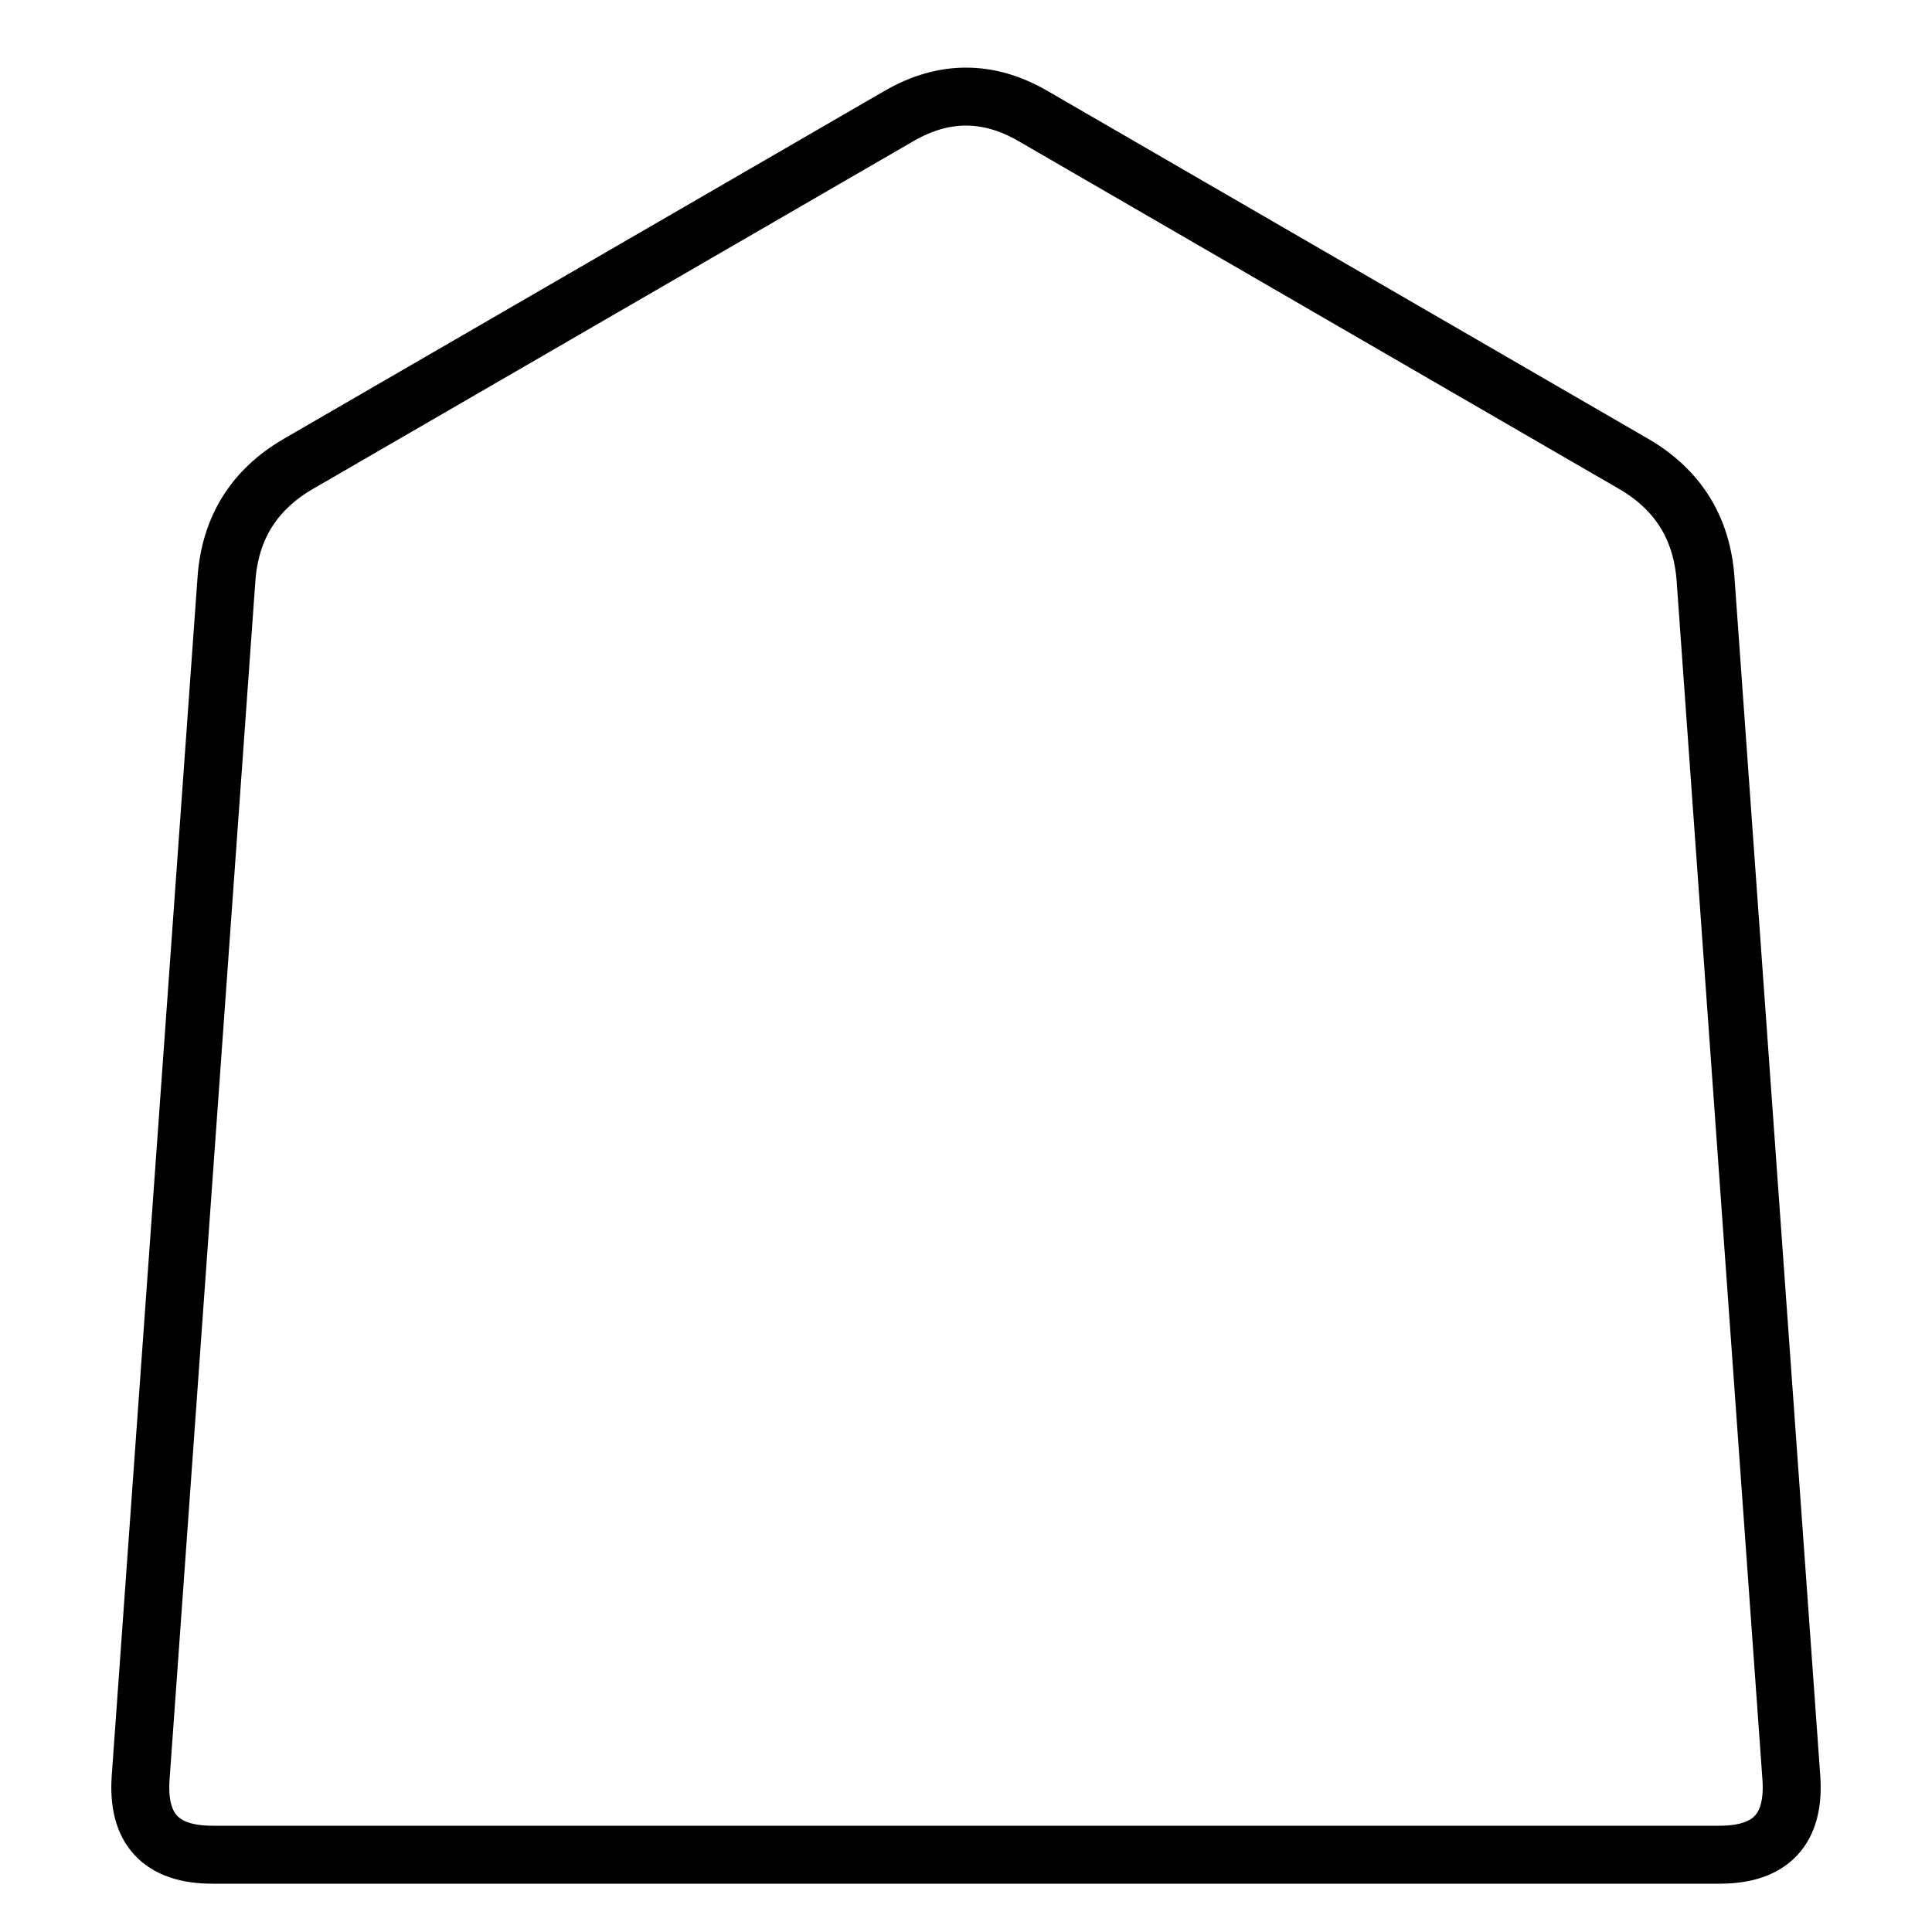
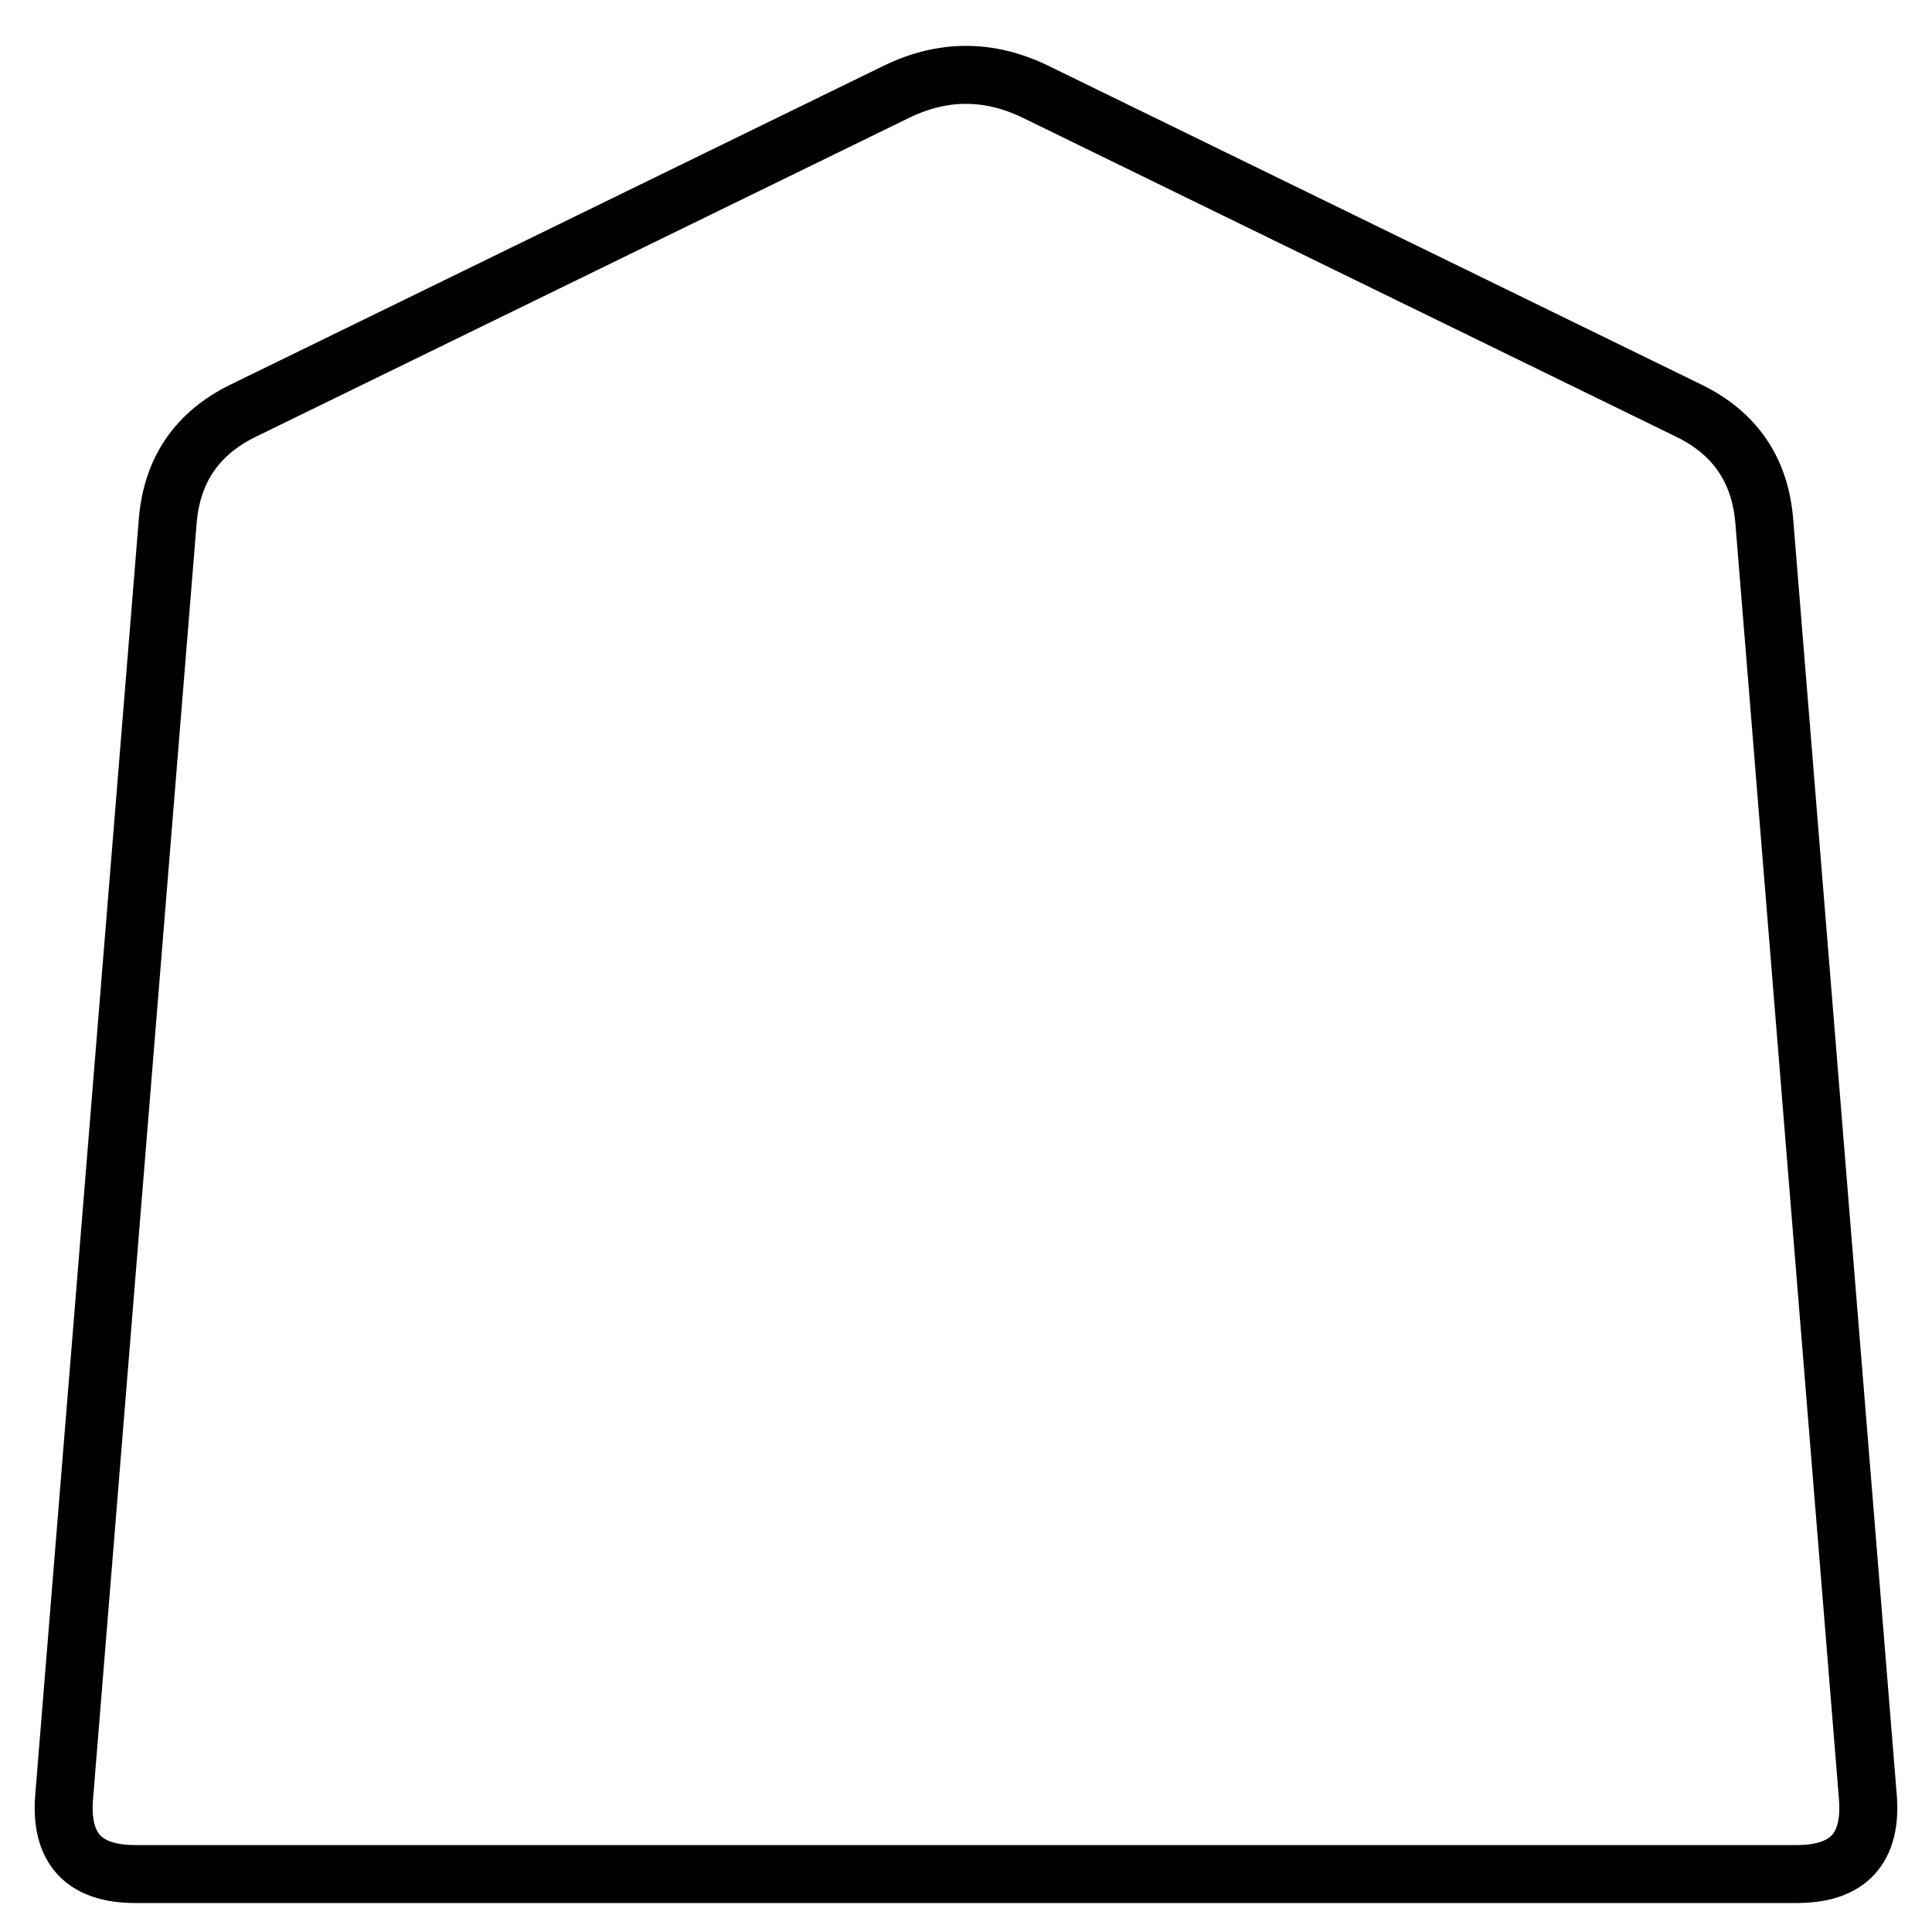
<svg xmlns="http://www.w3.org/2000/svg" viewBox="0 0 100 100">
-   <path d="M 53.46,6.0 L 84.54,24.0 Q 88,26 88.28,29.99 L 92.72,92.01 Q 93,96 89.0,96.0 L 11.0,96.0 Q 7,96 7.28,92.01 L 11.72,29.99 Q 12,26 15.46,24.0 L 46.54,6.0 Q 50,4 53.46,6.0 Z" fill="none" stroke="#000" stroke-width="3" stroke-linejoin="round" />
+   <path d="M 53.6,4.75 L 87.4,21.25 Q 91,23 91.32,26.99 L 96.68,93.01 Q 97,97 93.0,97.0 L 7.0,97.0 Q 3,97 3.32,93.01 L 8.68,26.99 Q 9,23 12.6,21.25 L 46.4,4.75 Q 50,3 53.6,4.75 Z" fill="none" stroke="#000" stroke-width="3" stroke-linejoin="round" />
</svg>
